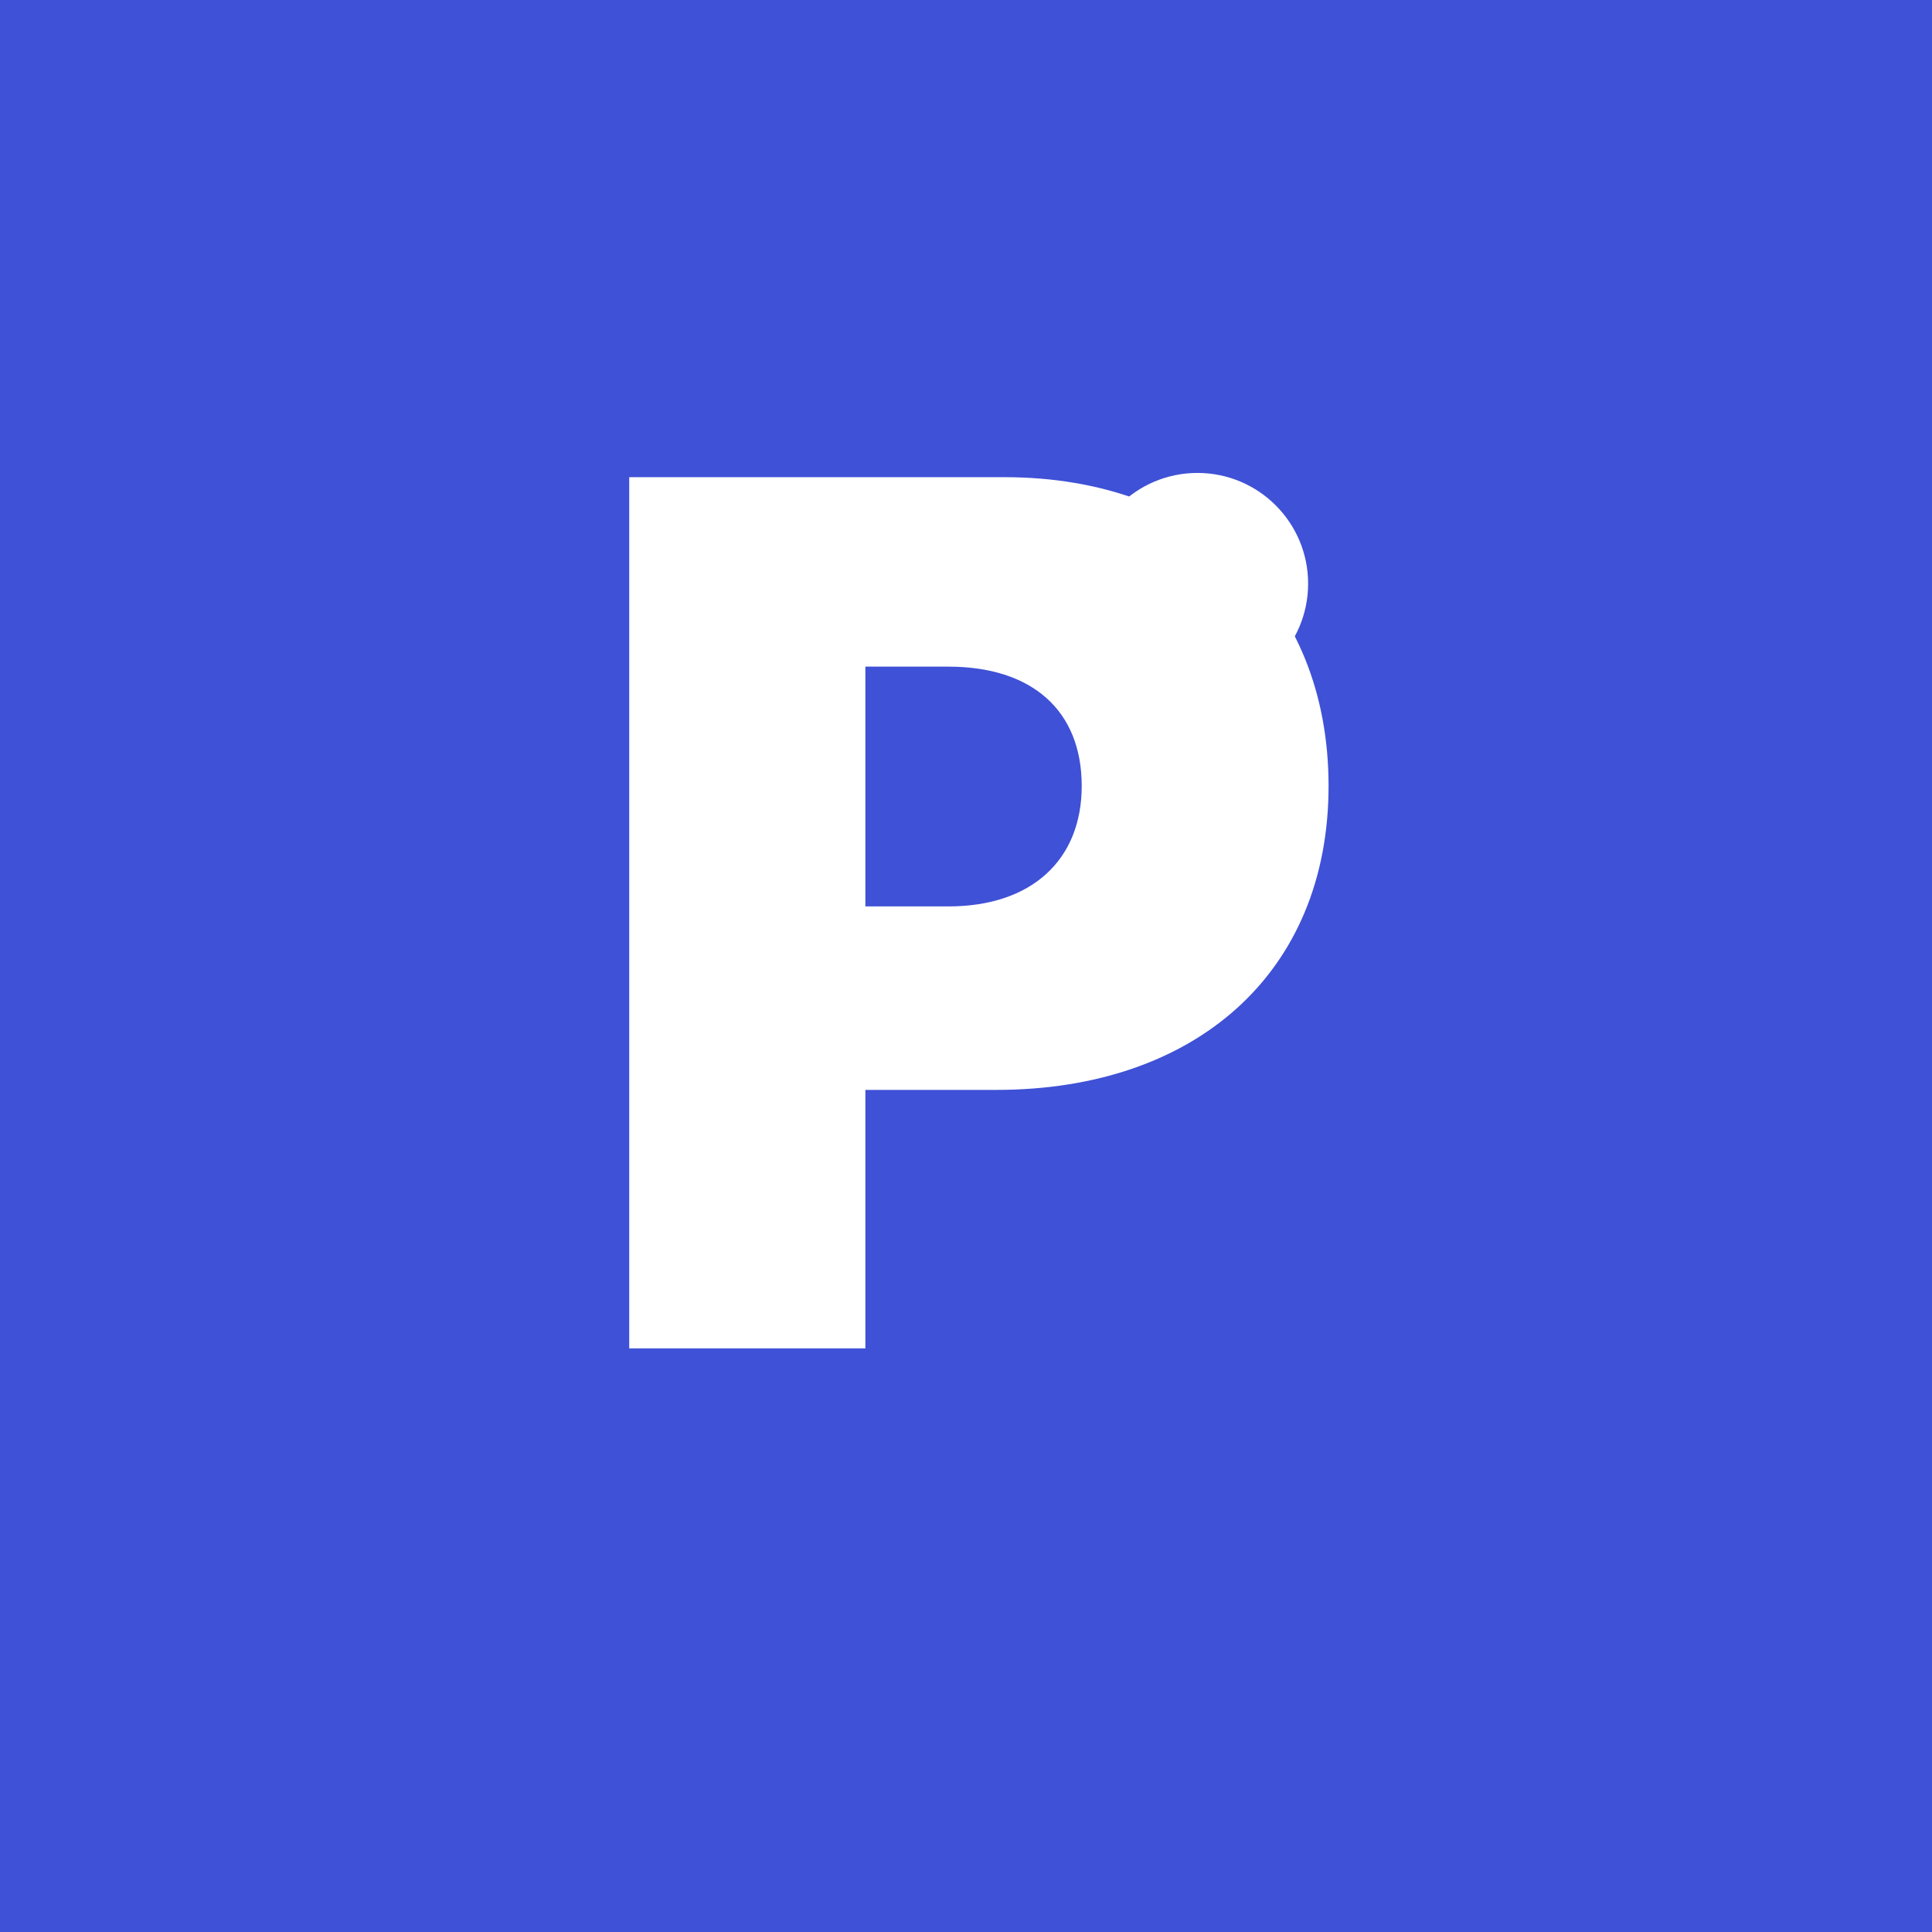
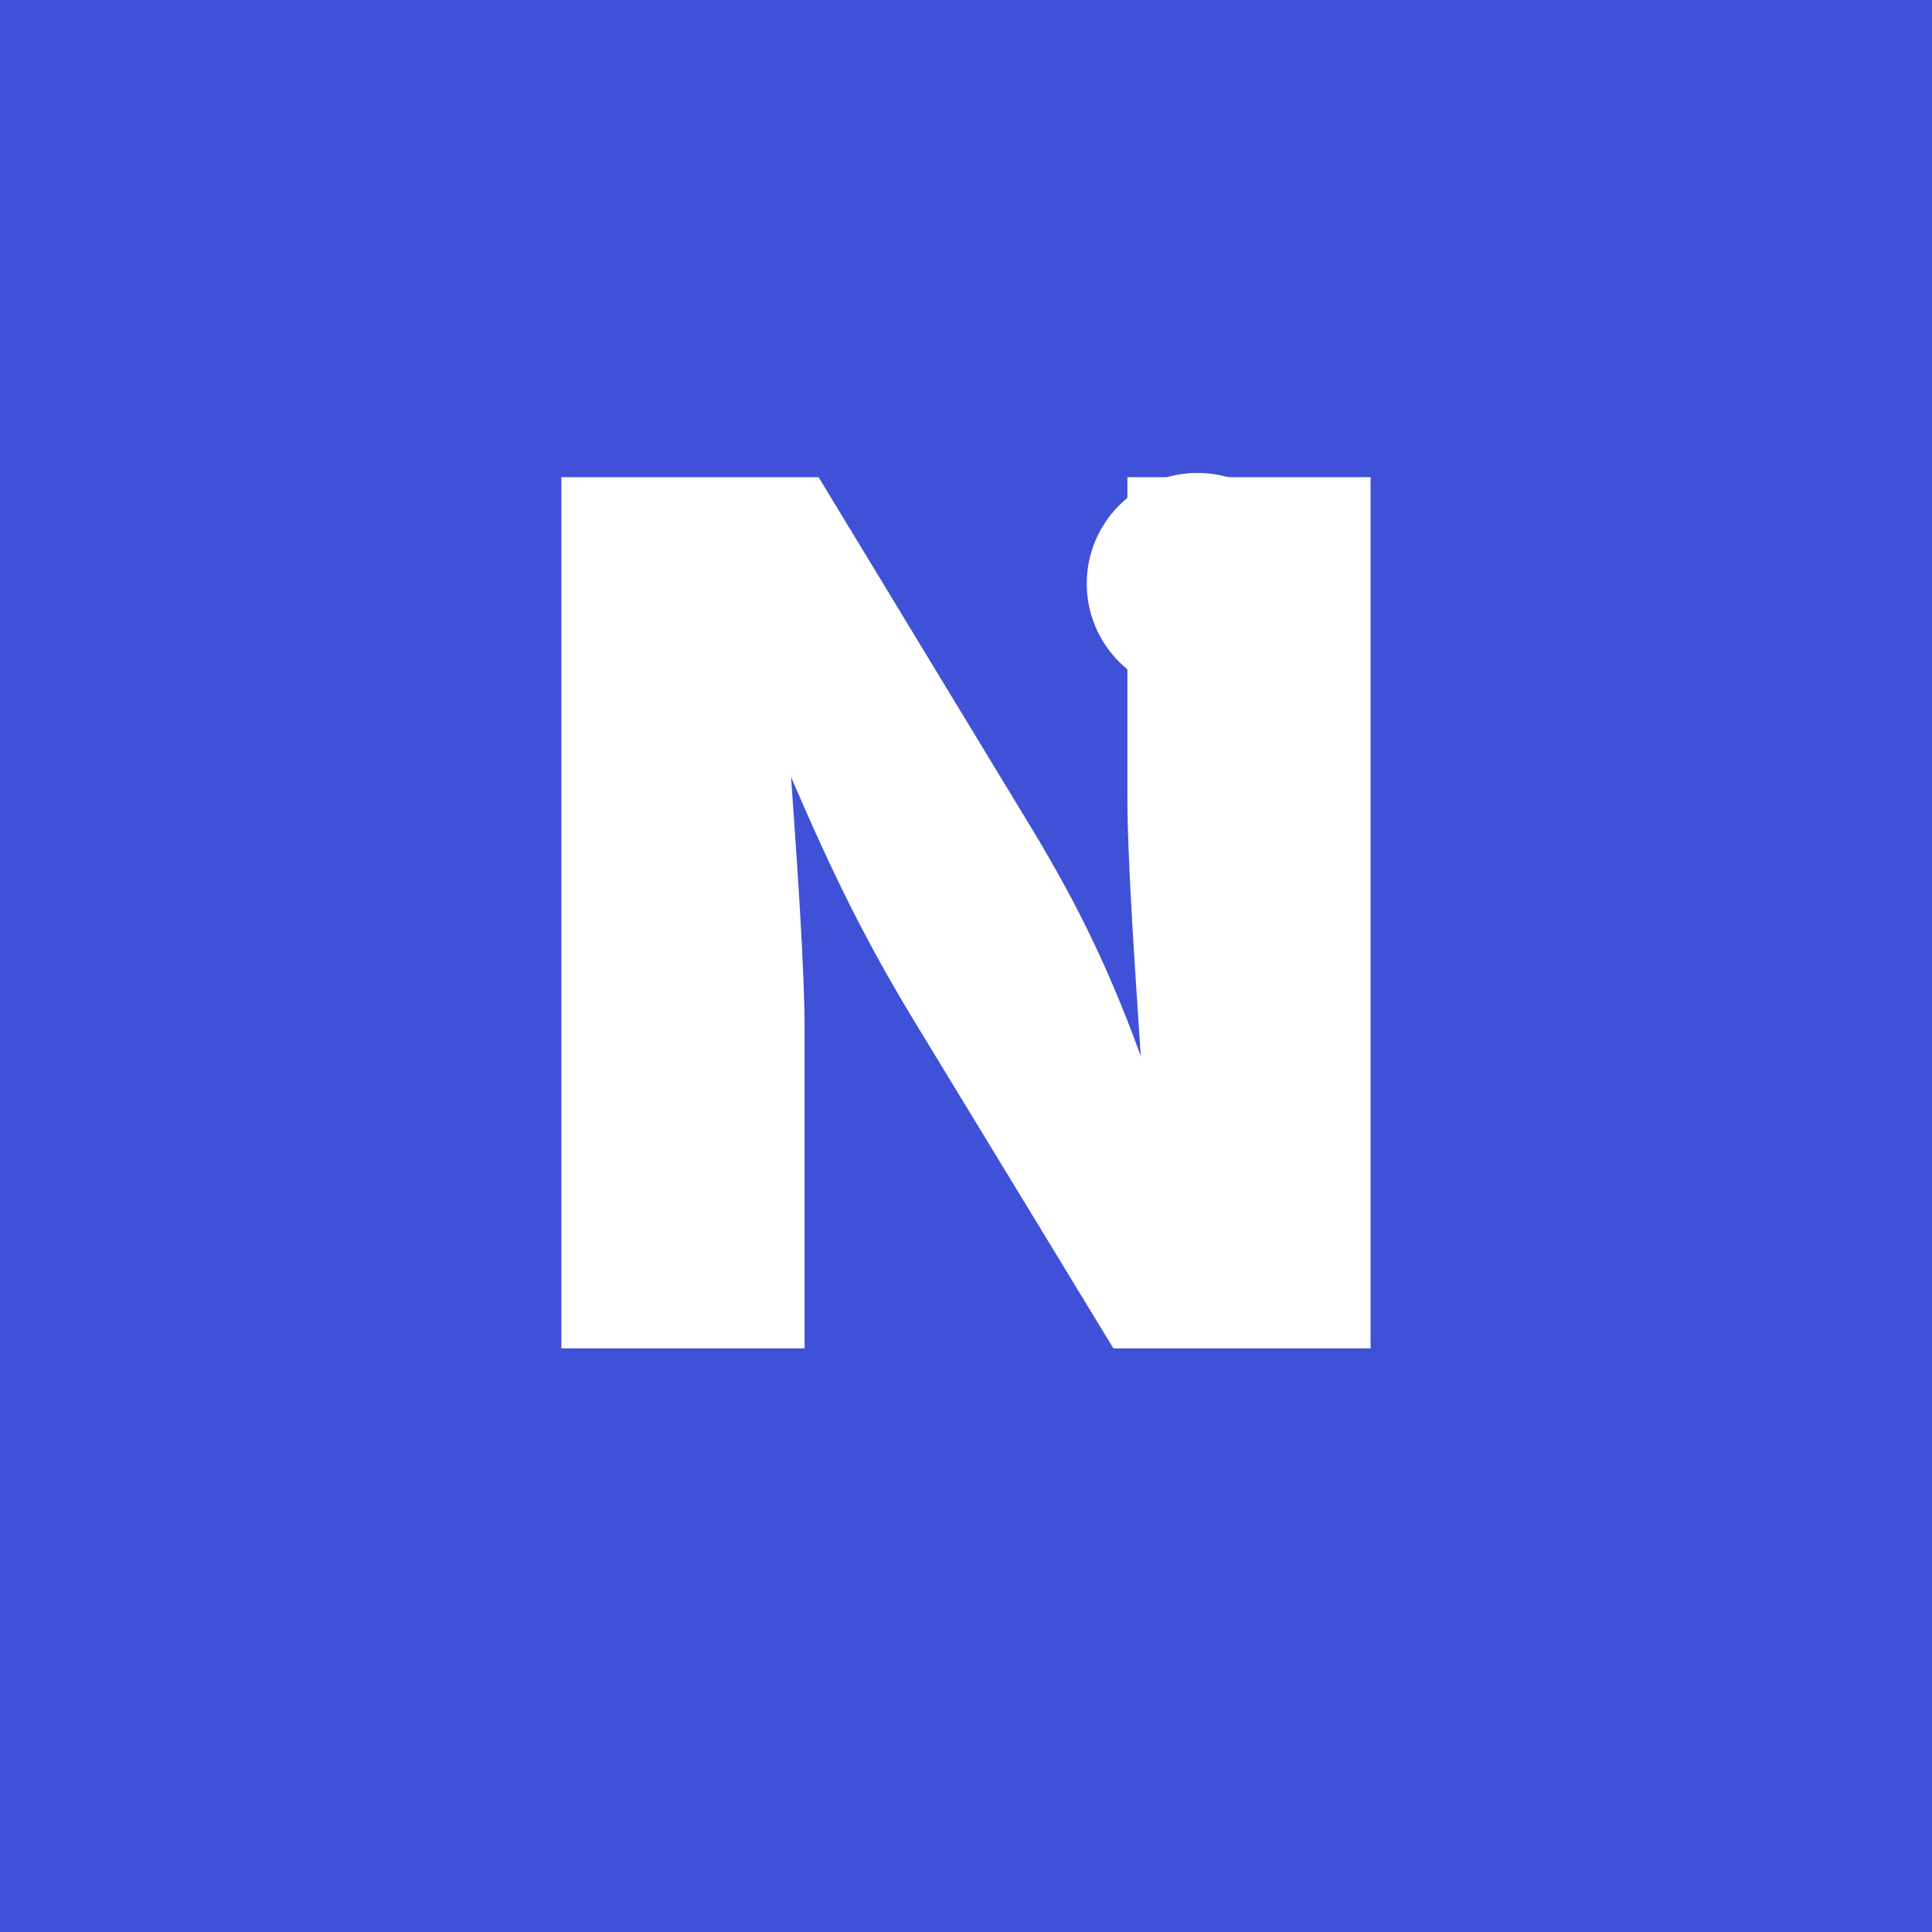
<svg xmlns="http://www.w3.org/2000/svg" viewBox="0 0 192 192" width="192" height="192">
  <rect width="192" height="192" fill="#3F51D6" />
-   <text x="96" y="134" text-anchor="middle" font-family="-apple-system, BlinkMacSystemFont, 'Segoe UI', sans-serif" font-size="119" font-weight="900" fill="#FFFFFF" letter-spacing="-3">P</text>
+   <text x="96" y="134" text-anchor="middle" font-family="-apple-system, BlinkMacSystemFont, 'Segoe UI', sans-serif" font-size="119" font-weight="900" fill="#FFFFFF" letter-spacing="-3">N</text>
  <circle cx="119" cy="58" r="11" fill="#FFFFFF" />
</svg>
